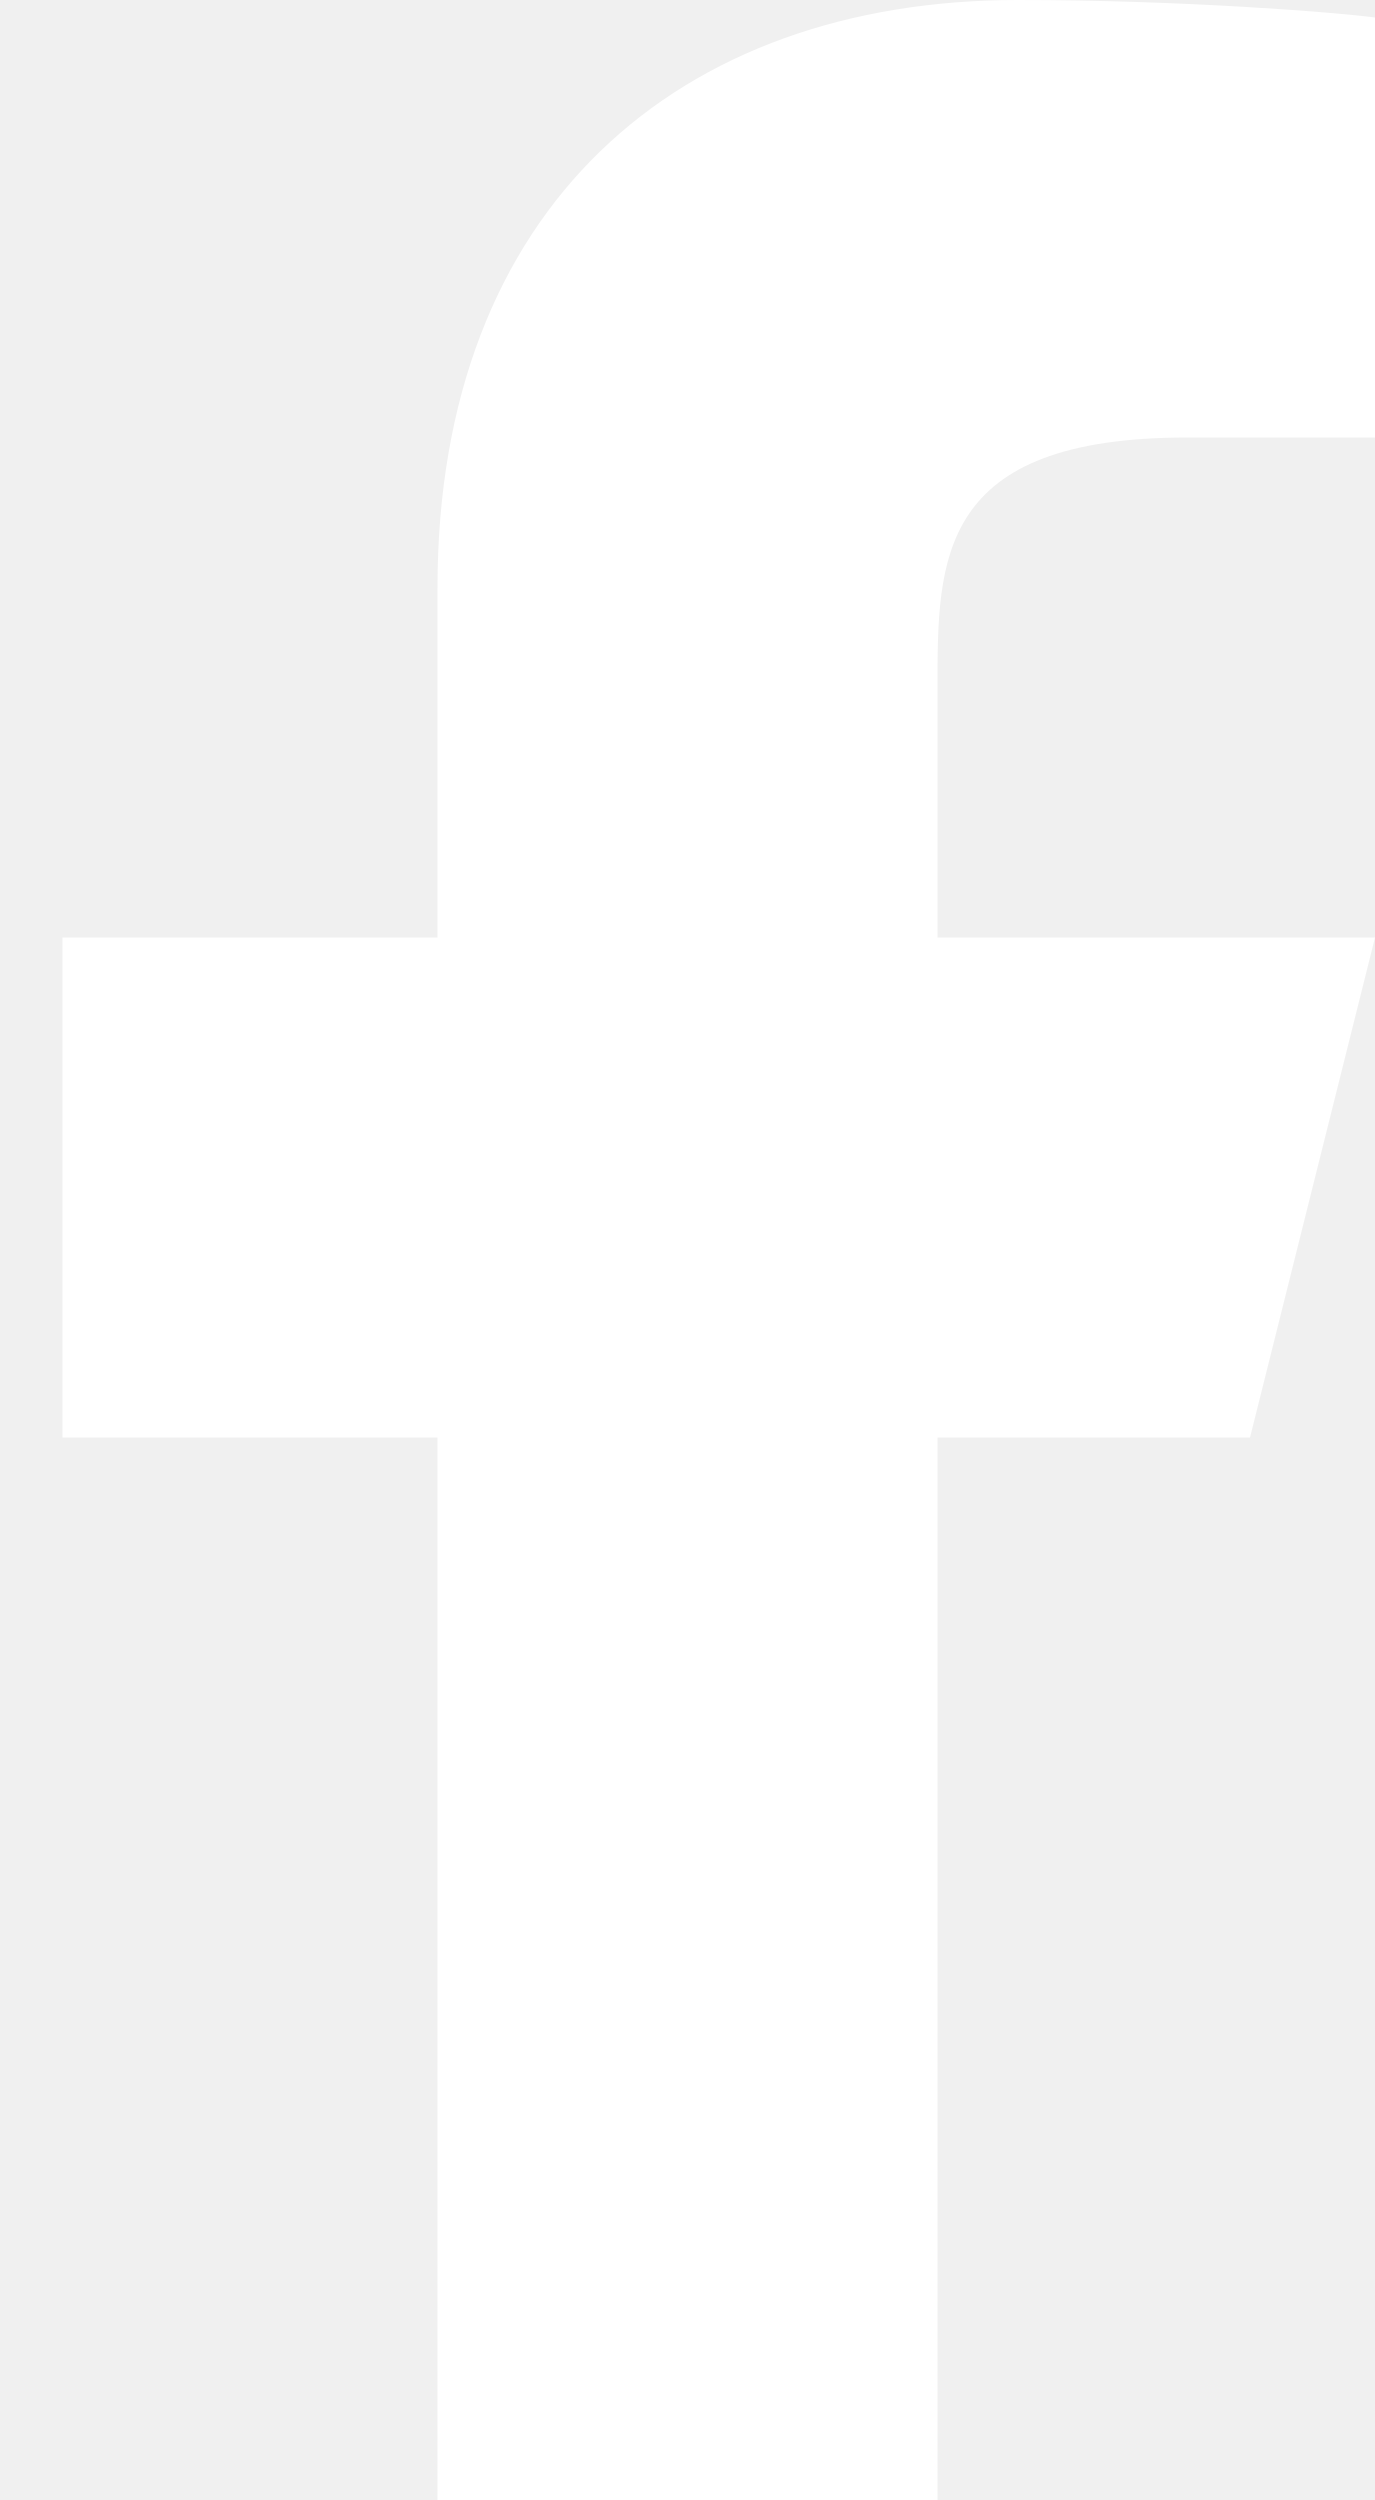
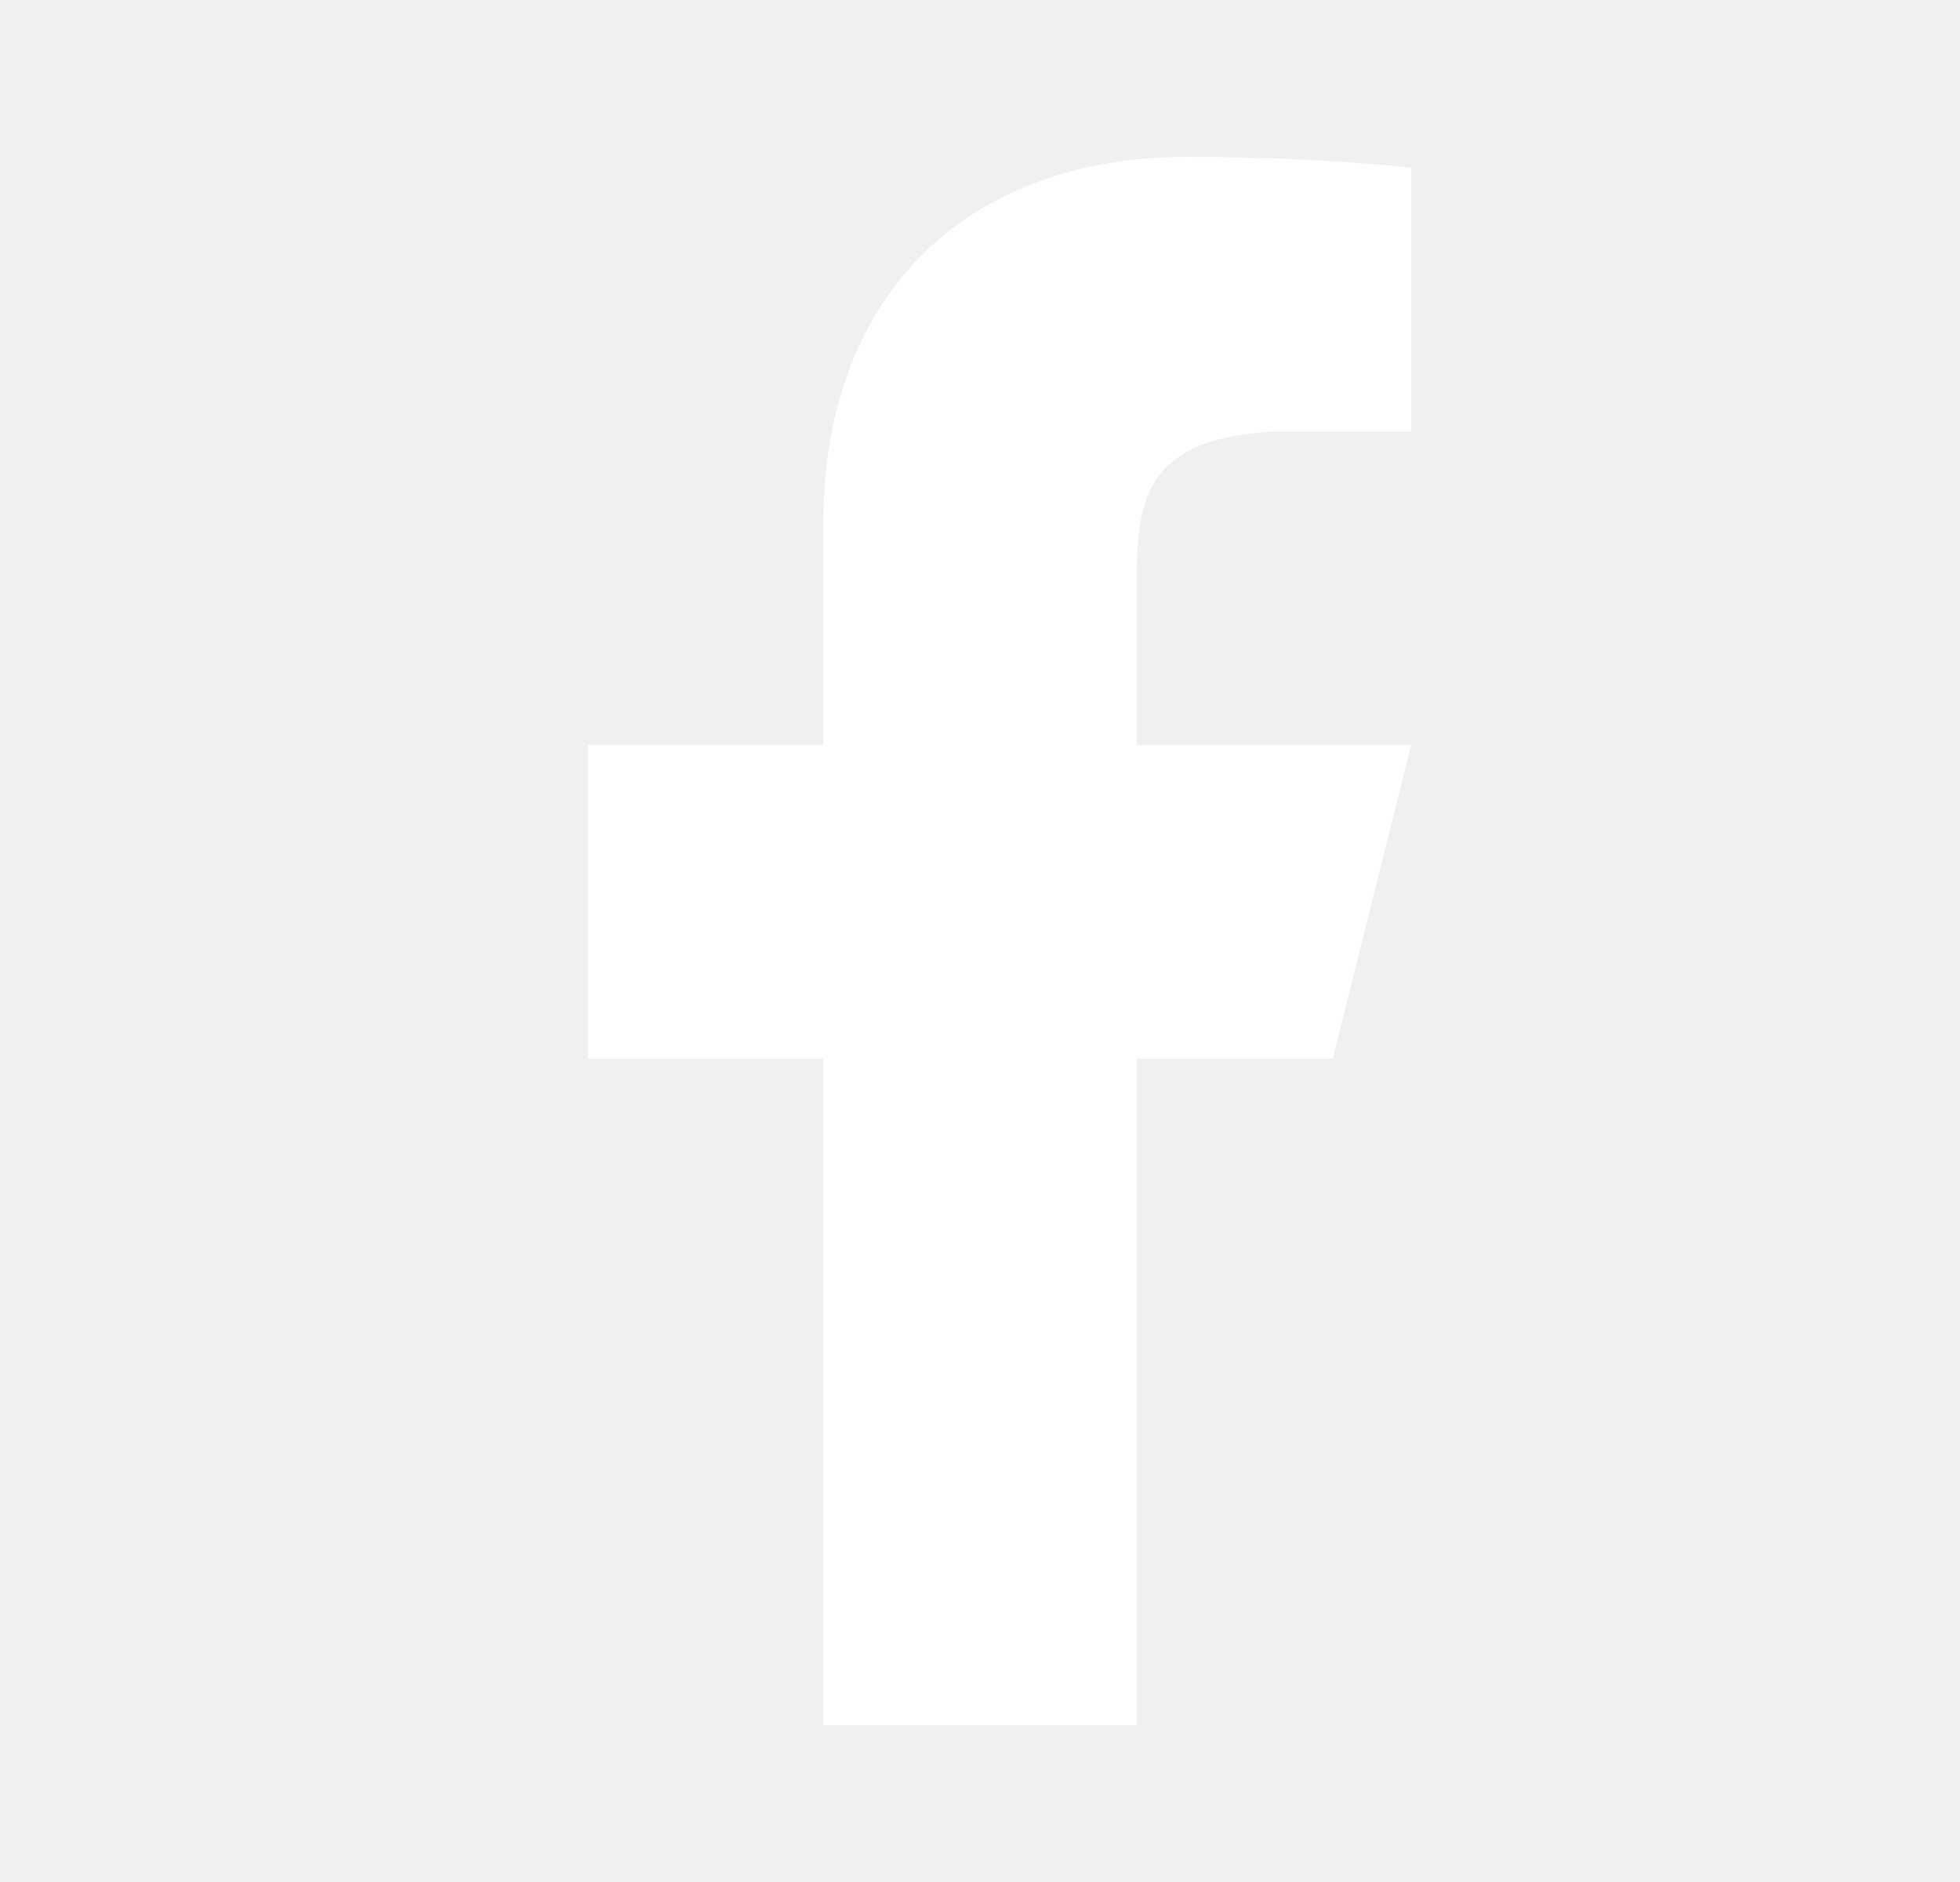
- <svg xmlns="http://www.w3.org/2000/svg" width="11" height="20" viewBox="0 0 11 20" fill="none">
-   <path d="M7.5 11.5H10L11 7.5H7.5V5.5C7.5 4.47 7.5 3.5 9.5 3.5H11V0.14C10.674 0.097 9.443 0 8.143 0C5.428 0 3.5 1.657 3.5 4.7V7.5H0.5V11.5H3.5V20H7.5V11.5Z" fill="white" />
+ <svg xmlns="http://www.w3.org/2000/svg" width="25" height="24" viewBox="0 0 25 24" fill="none">
+   <path d="M14.5 13.5H17L18 9.5H14.5V7.5C14.5 6.47 14.5 5.5 16.5 5.5H18V2.14C17.674 2.097 16.443 2 15.143 2C12.428 2 10.5 3.657 10.5 6.7V9.5H7.5V13.5H10.5V22H14.5V13.5Z" fill="white" />
</svg>
